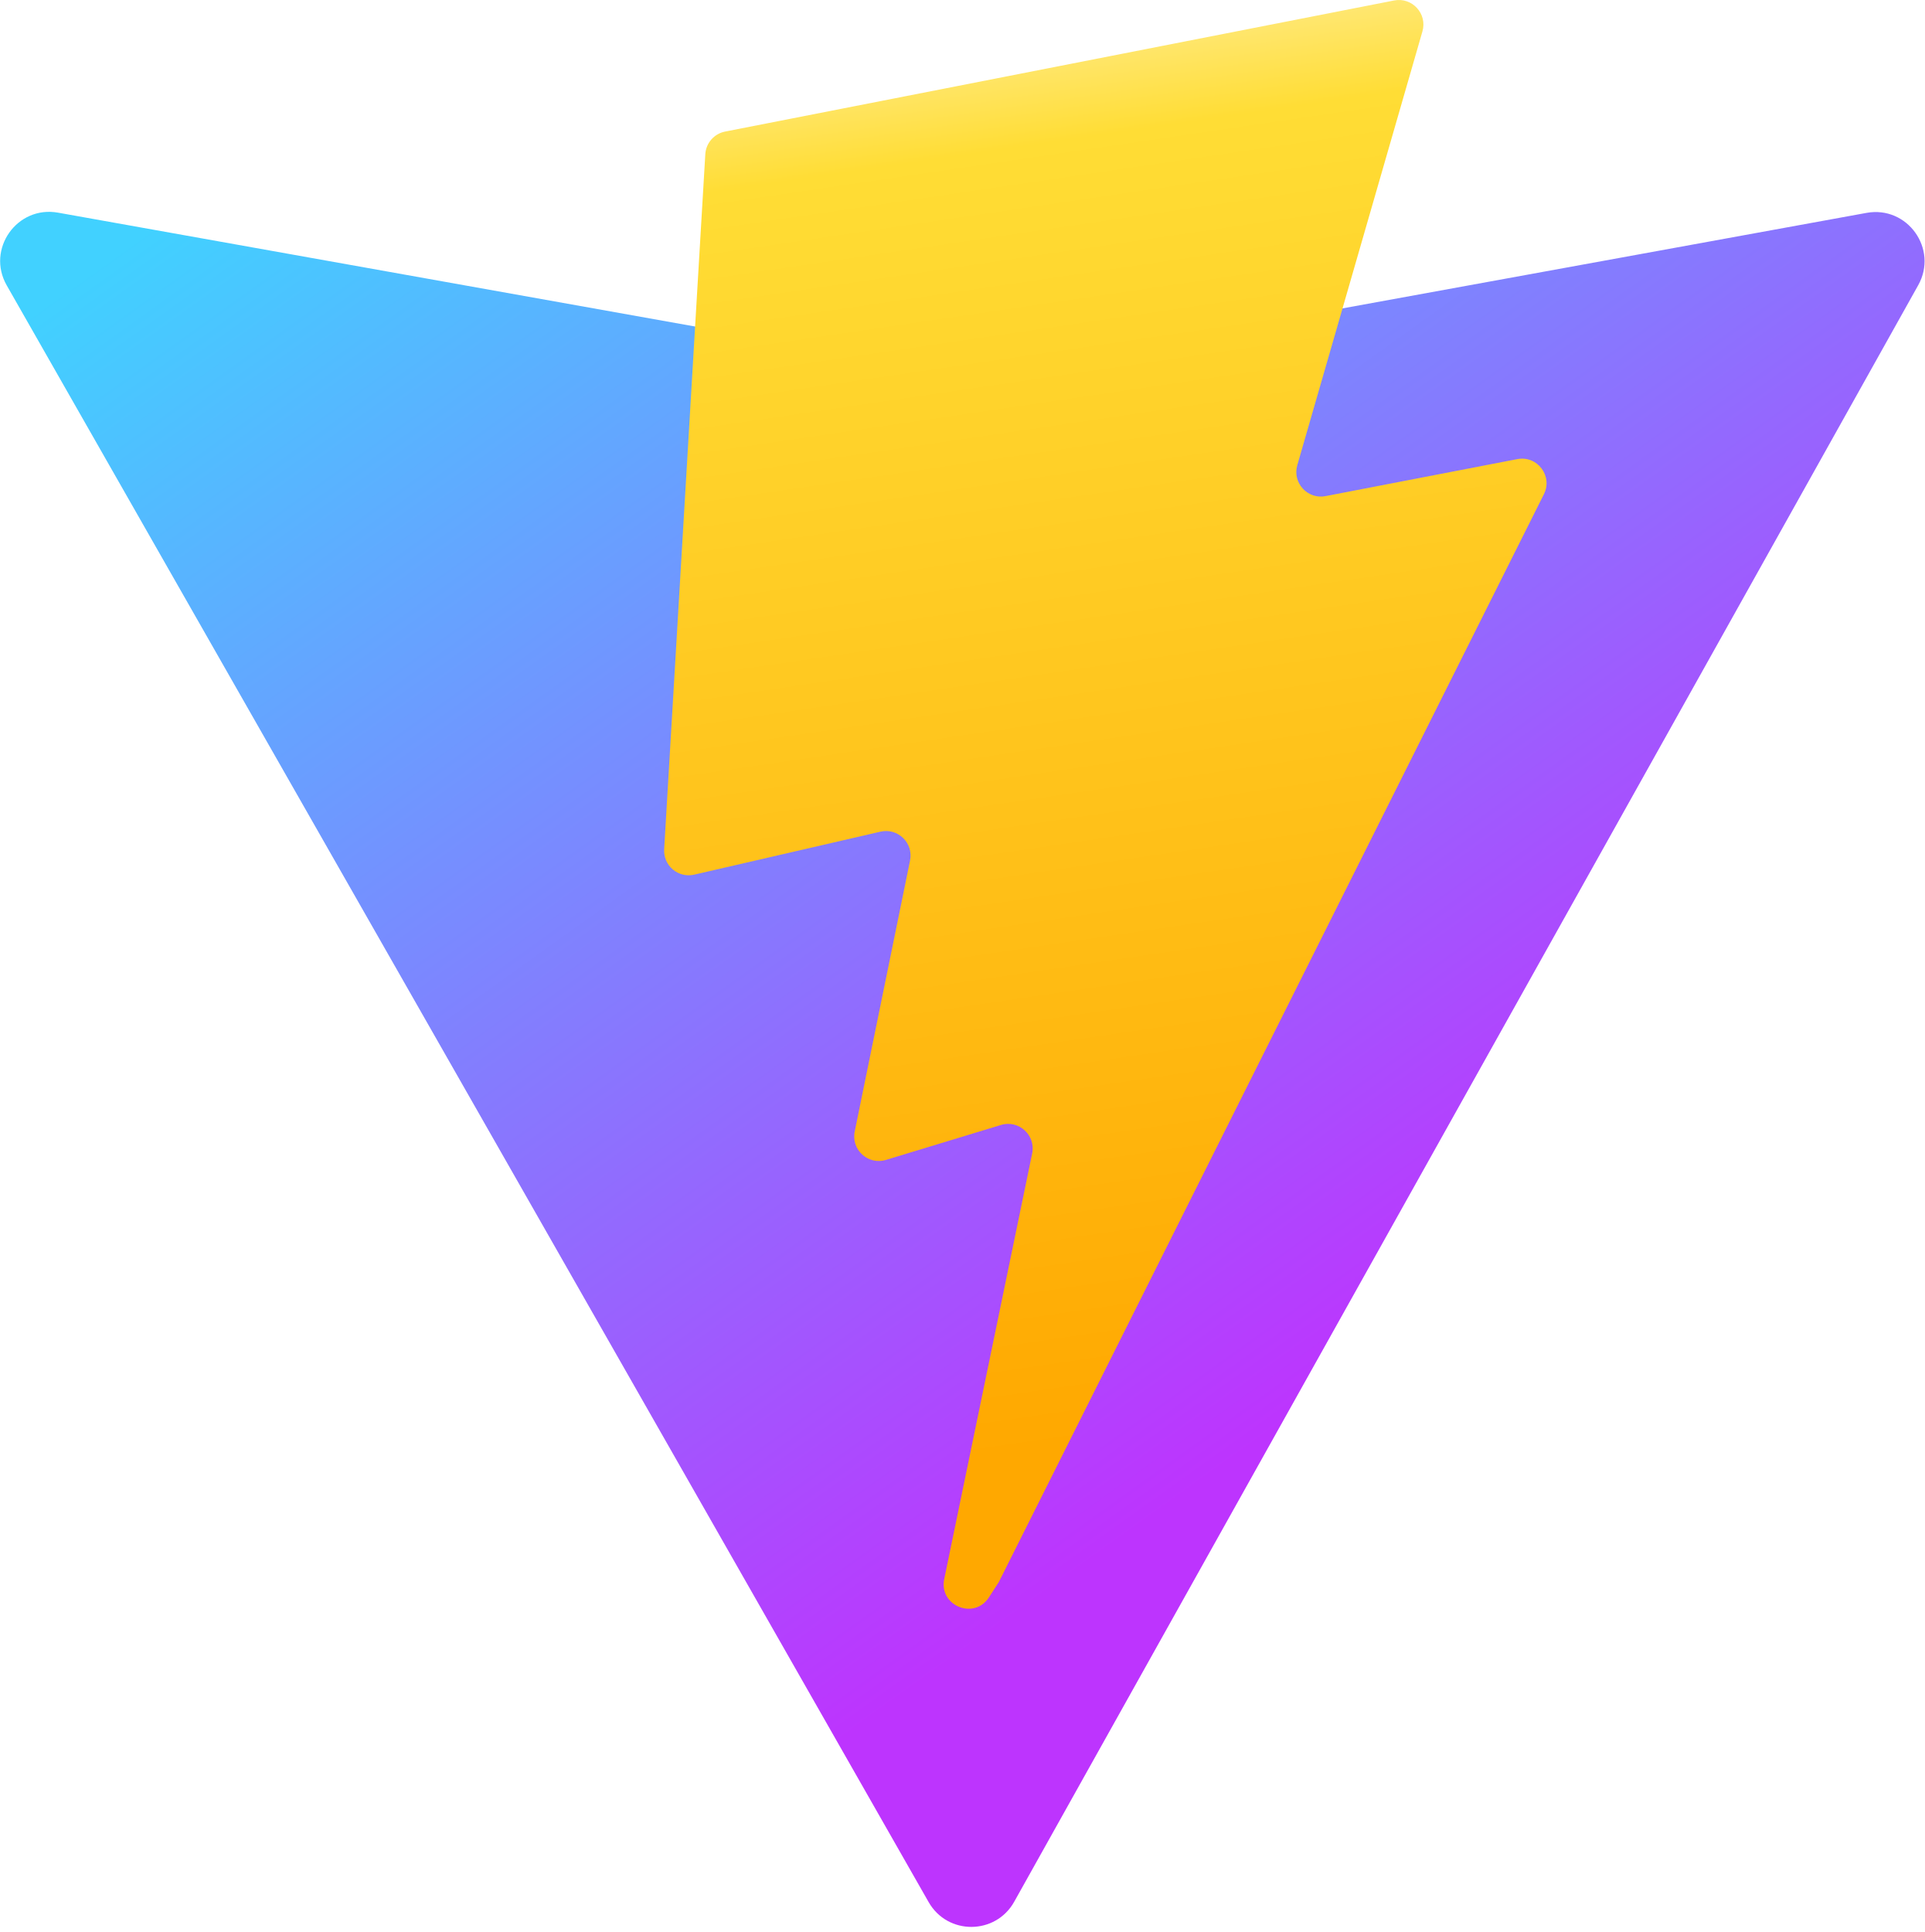
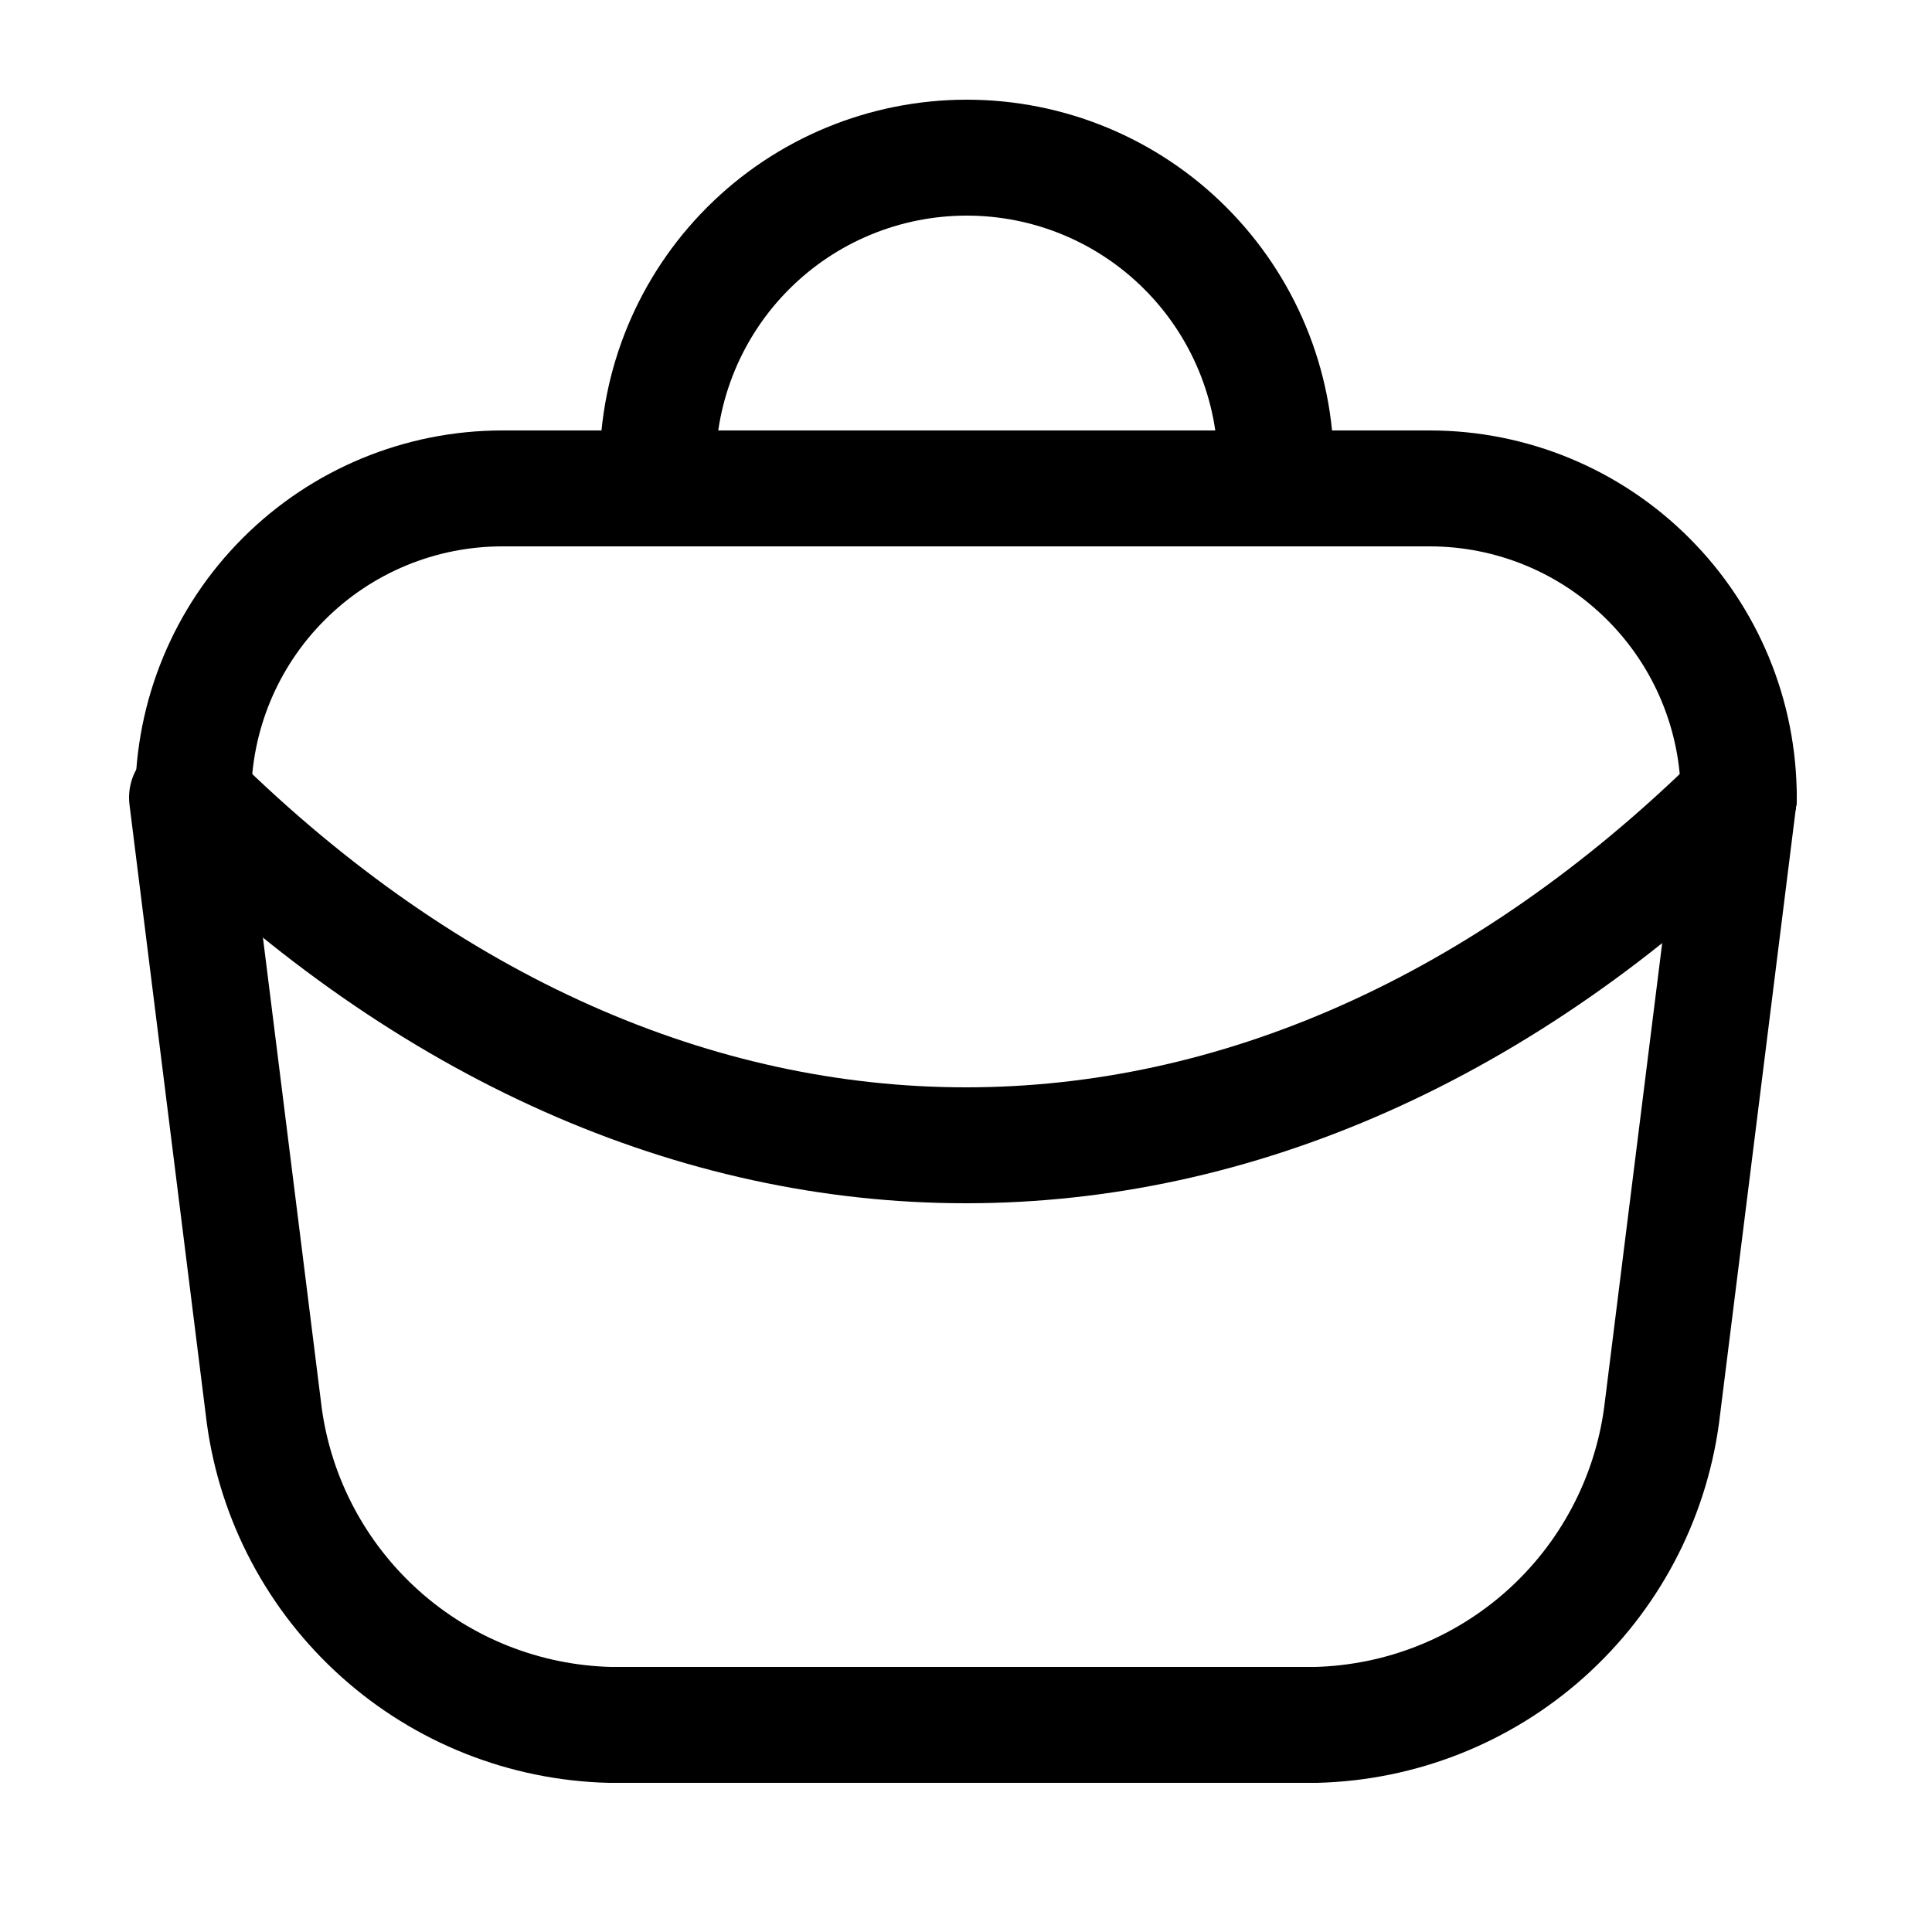
- <svg xmlns="http://www.w3.org/2000/svg" aria-hidden="true" role="img" class="iconify iconify--logos" width="31.88" height="32" preserveAspectRatio="xMidYMid meet" viewBox="0 0 256 257">
-   <defs>
-     <linearGradient id="IconifyId1813088fe1fbc01fb466" x1="-.828%" x2="57.636%" y1="7.652%" y2="78.411%">
-       <stop offset="0%" stop-color="#41D1FF" />
-       <stop offset="100%" stop-color="#BD34FE" />
-     </linearGradient>
-     <linearGradient id="IconifyId1813088fe1fbc01fb467" x1="43.376%" x2="50.316%" y1="2.242%" y2="89.03%">
-       <stop offset="0%" stop-color="#FFEA83" />
-       <stop offset="8.333%" stop-color="#FFDD35" />
-       <stop offset="100%" stop-color="#FFA800" />
-     </linearGradient>
-   </defs>
-   <path fill="url(#IconifyId1813088fe1fbc01fb466)" d="M255.153 37.938L134.897 252.976c-2.483 4.44-8.862 4.466-11.382.048L.875 37.958c-2.746-4.814 1.371-10.646 6.827-9.67l120.385 21.517a6.537 6.537 0 0 0 2.322-.004l117.867-21.483c5.438-.991 9.574 4.796 6.877 9.62Z" />
-   <path fill="url(#IconifyId1813088fe1fbc01fb467)" d="M185.432.063L96.44 17.501a3.268 3.268 0 0 0-2.634 3.014l-5.474 92.456a3.268 3.268 0 0 0 3.997 3.378l24.777-5.718c2.318-.535 4.413 1.507 3.936 3.838l-7.361 36.047c-.495 2.426 1.782 4.5 4.151 3.78l15.304-4.649c2.372-.72 4.652 1.36 4.15 3.788l-11.698 56.621c-.732 3.542 3.979 5.473 5.943 2.437l1.313-2.028l72.516-144.72c1.215-2.423-.88-5.186-3.54-4.672l-25.505 4.922c-2.396.462-4.435-1.77-3.759-4.114l16.646-57.705c.677-2.35-1.37-4.583-3.769-4.113Z" />
+ <svg xmlns="http://www.w3.org/2000/svg" viewBox="-0.5 0 25 25" fill="none">
+   <g id="SVGRepo_bgCarrier" stroke-width="0" />
+   <g id="SVGRepo_tracerCarrier" stroke-linecap="round" stroke-linejoin="round" />
+   <g id="SVGRepo_iconCarrier">
+     <path d="M22 10.32C22 9.259 21.579 8.242 20.828 7.492C20.078 6.741 19.061 6.32 18 6.32H6C4.939 6.32 3.922 6.741 3.172 7.492C2.421 8.242 2 9.259 2 10.32" stroke="#000000" stroke-width="1.5" stroke-linecap="round" stroke-linejoin="round" />
+     <path d="M22 10.32C15.91 16.32 8.09 16.32 2 10.32" stroke="#000000" stroke-width="1.5" stroke-linecap="round" stroke-linejoin="round" />
+     <path d="M22 10.32L21 18.32C20.851 19.409 20.319 20.409 19.5 21.142C18.681 21.875 17.628 22.292 16.53 22.32H7.39C6.291 22.292 5.238 21.875 4.42 21.142C3.601 20.409 3.069 19.409 2.92 18.32L1.92 10.32" stroke="#000000" stroke-width="1.5" stroke-linecap="round" stroke-linejoin="round" />
+     <path d="M8.01 6.04C8.01 4.979 8.431 3.962 9.181 3.212C9.931 2.461 10.949 2.04 12.01 2.04C13.071 2.04 14.088 2.461 14.838 3.212C15.588 3.962 16.01 4.979 16.01 6.04" stroke="#000000" stroke-width="1.5" stroke-linecap="round" stroke-linejoin="round" />
+   </g>
</svg>
